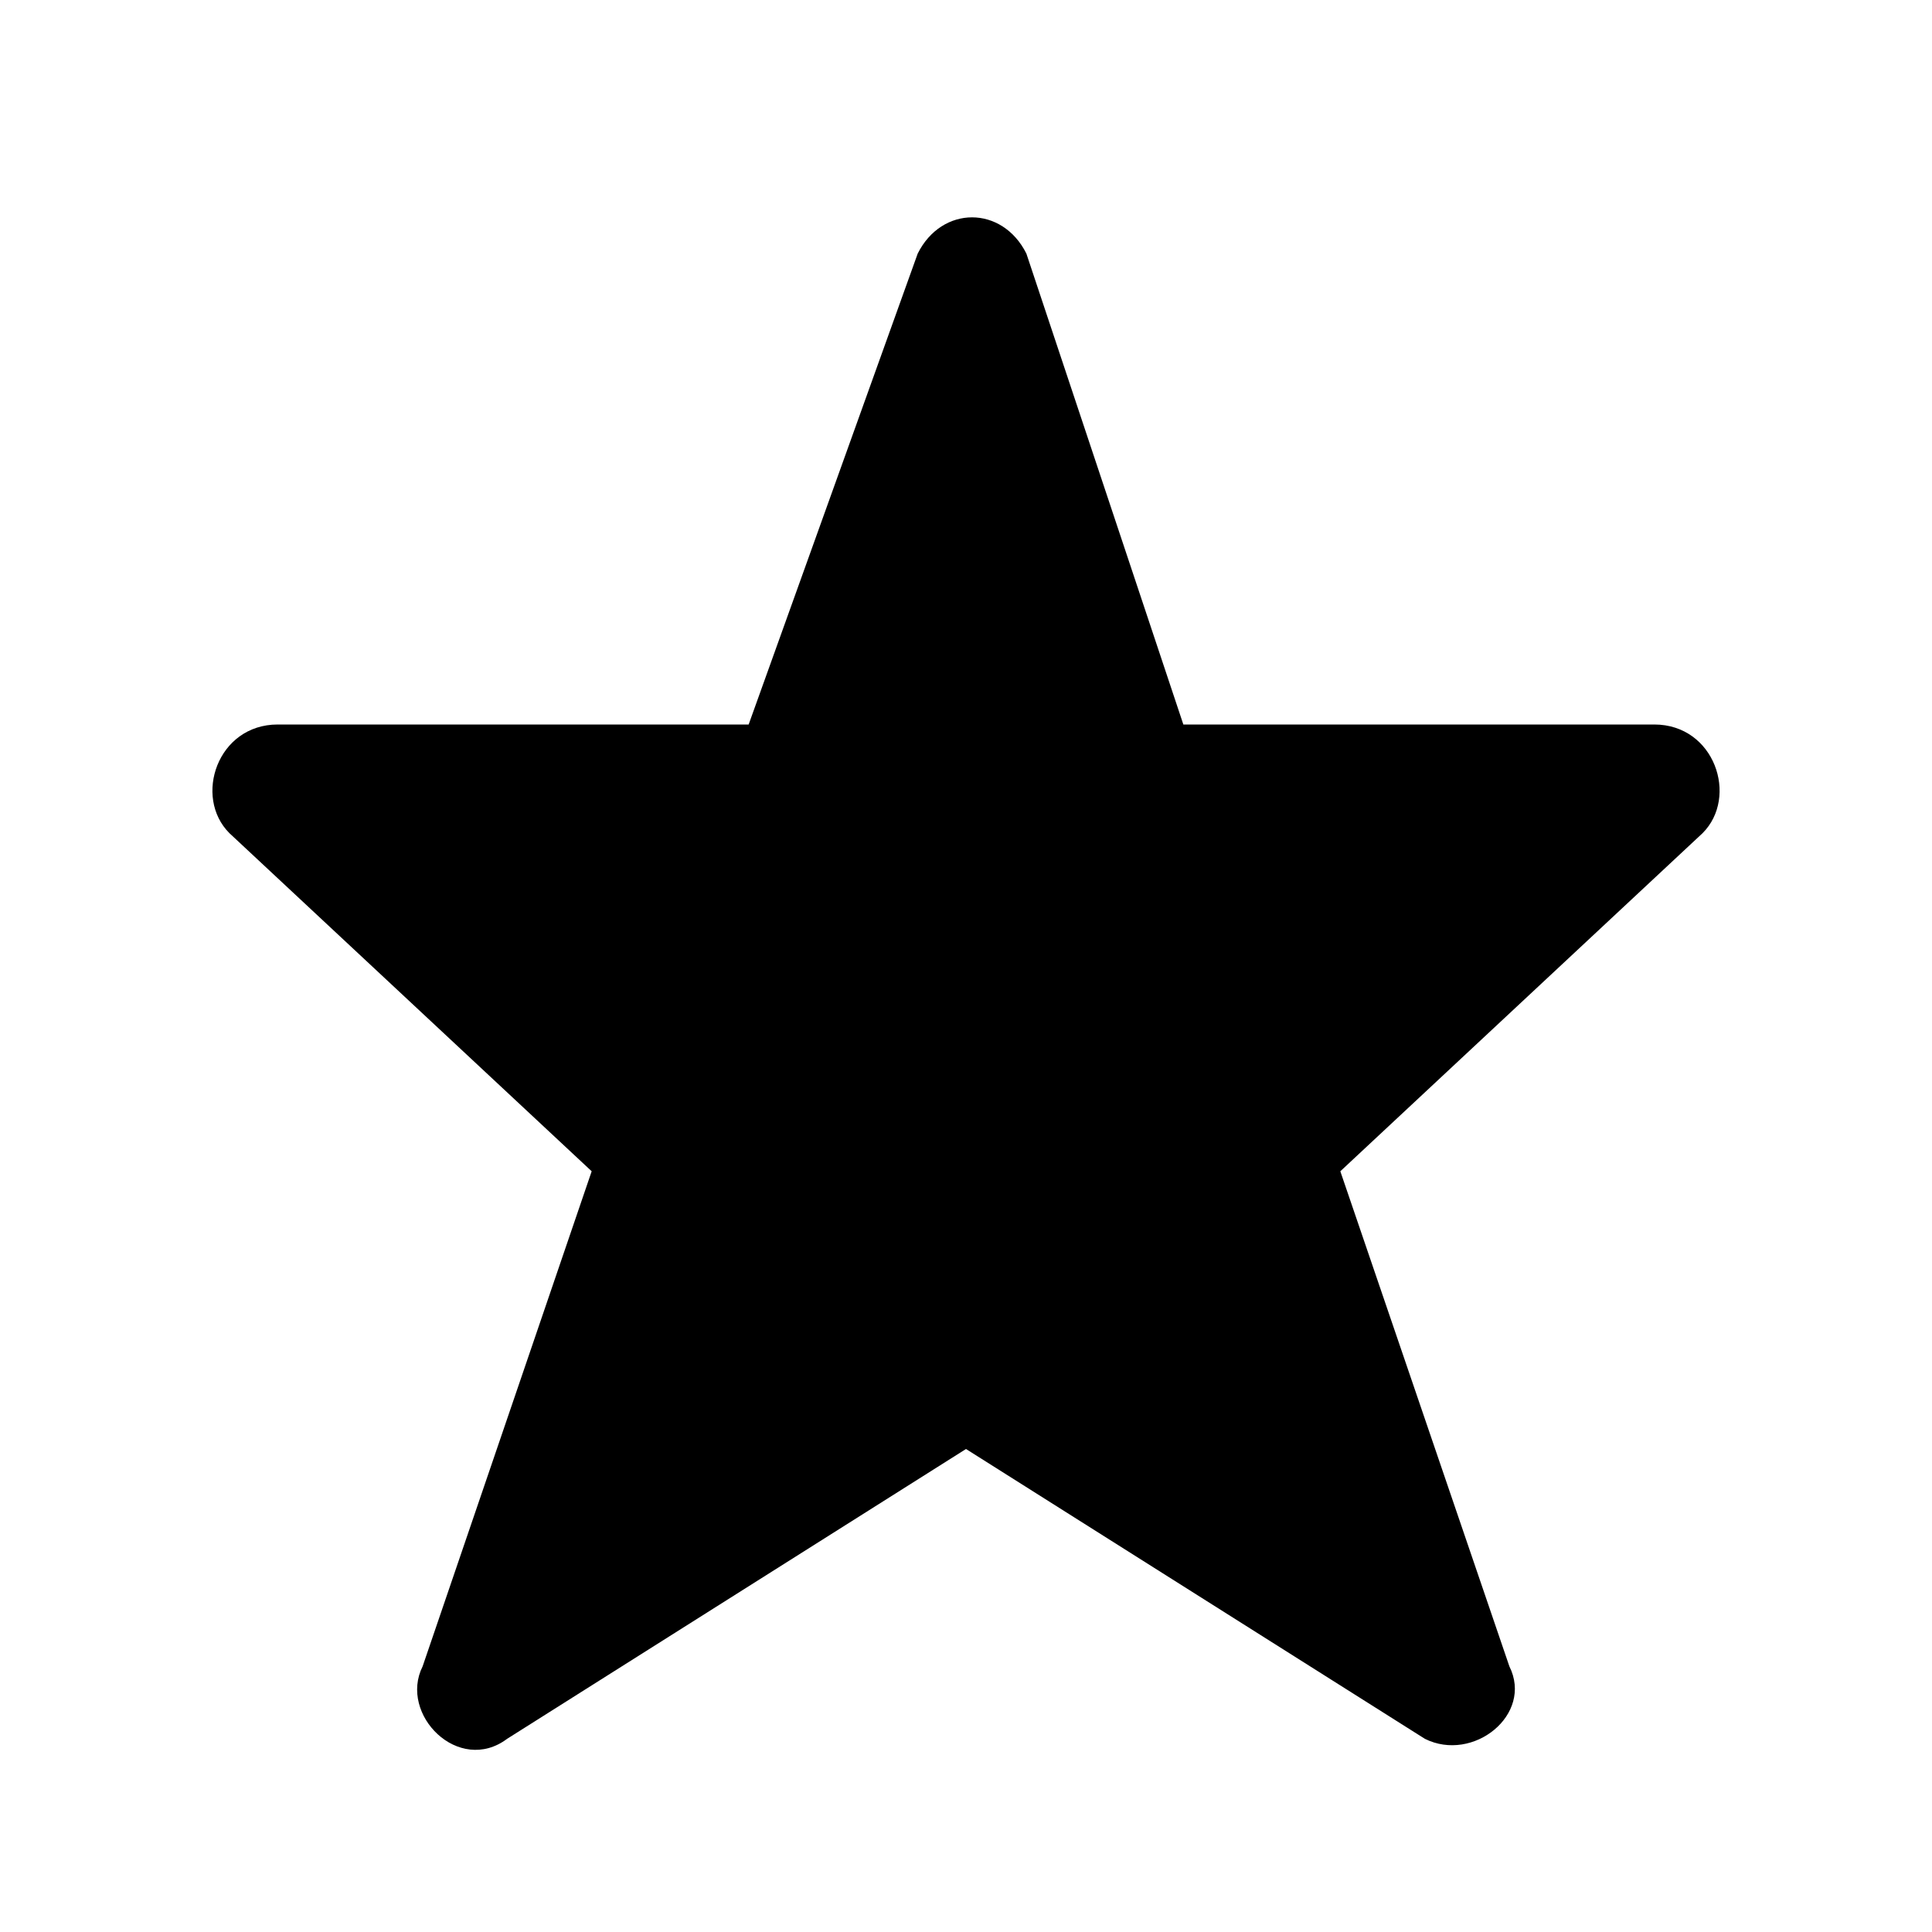
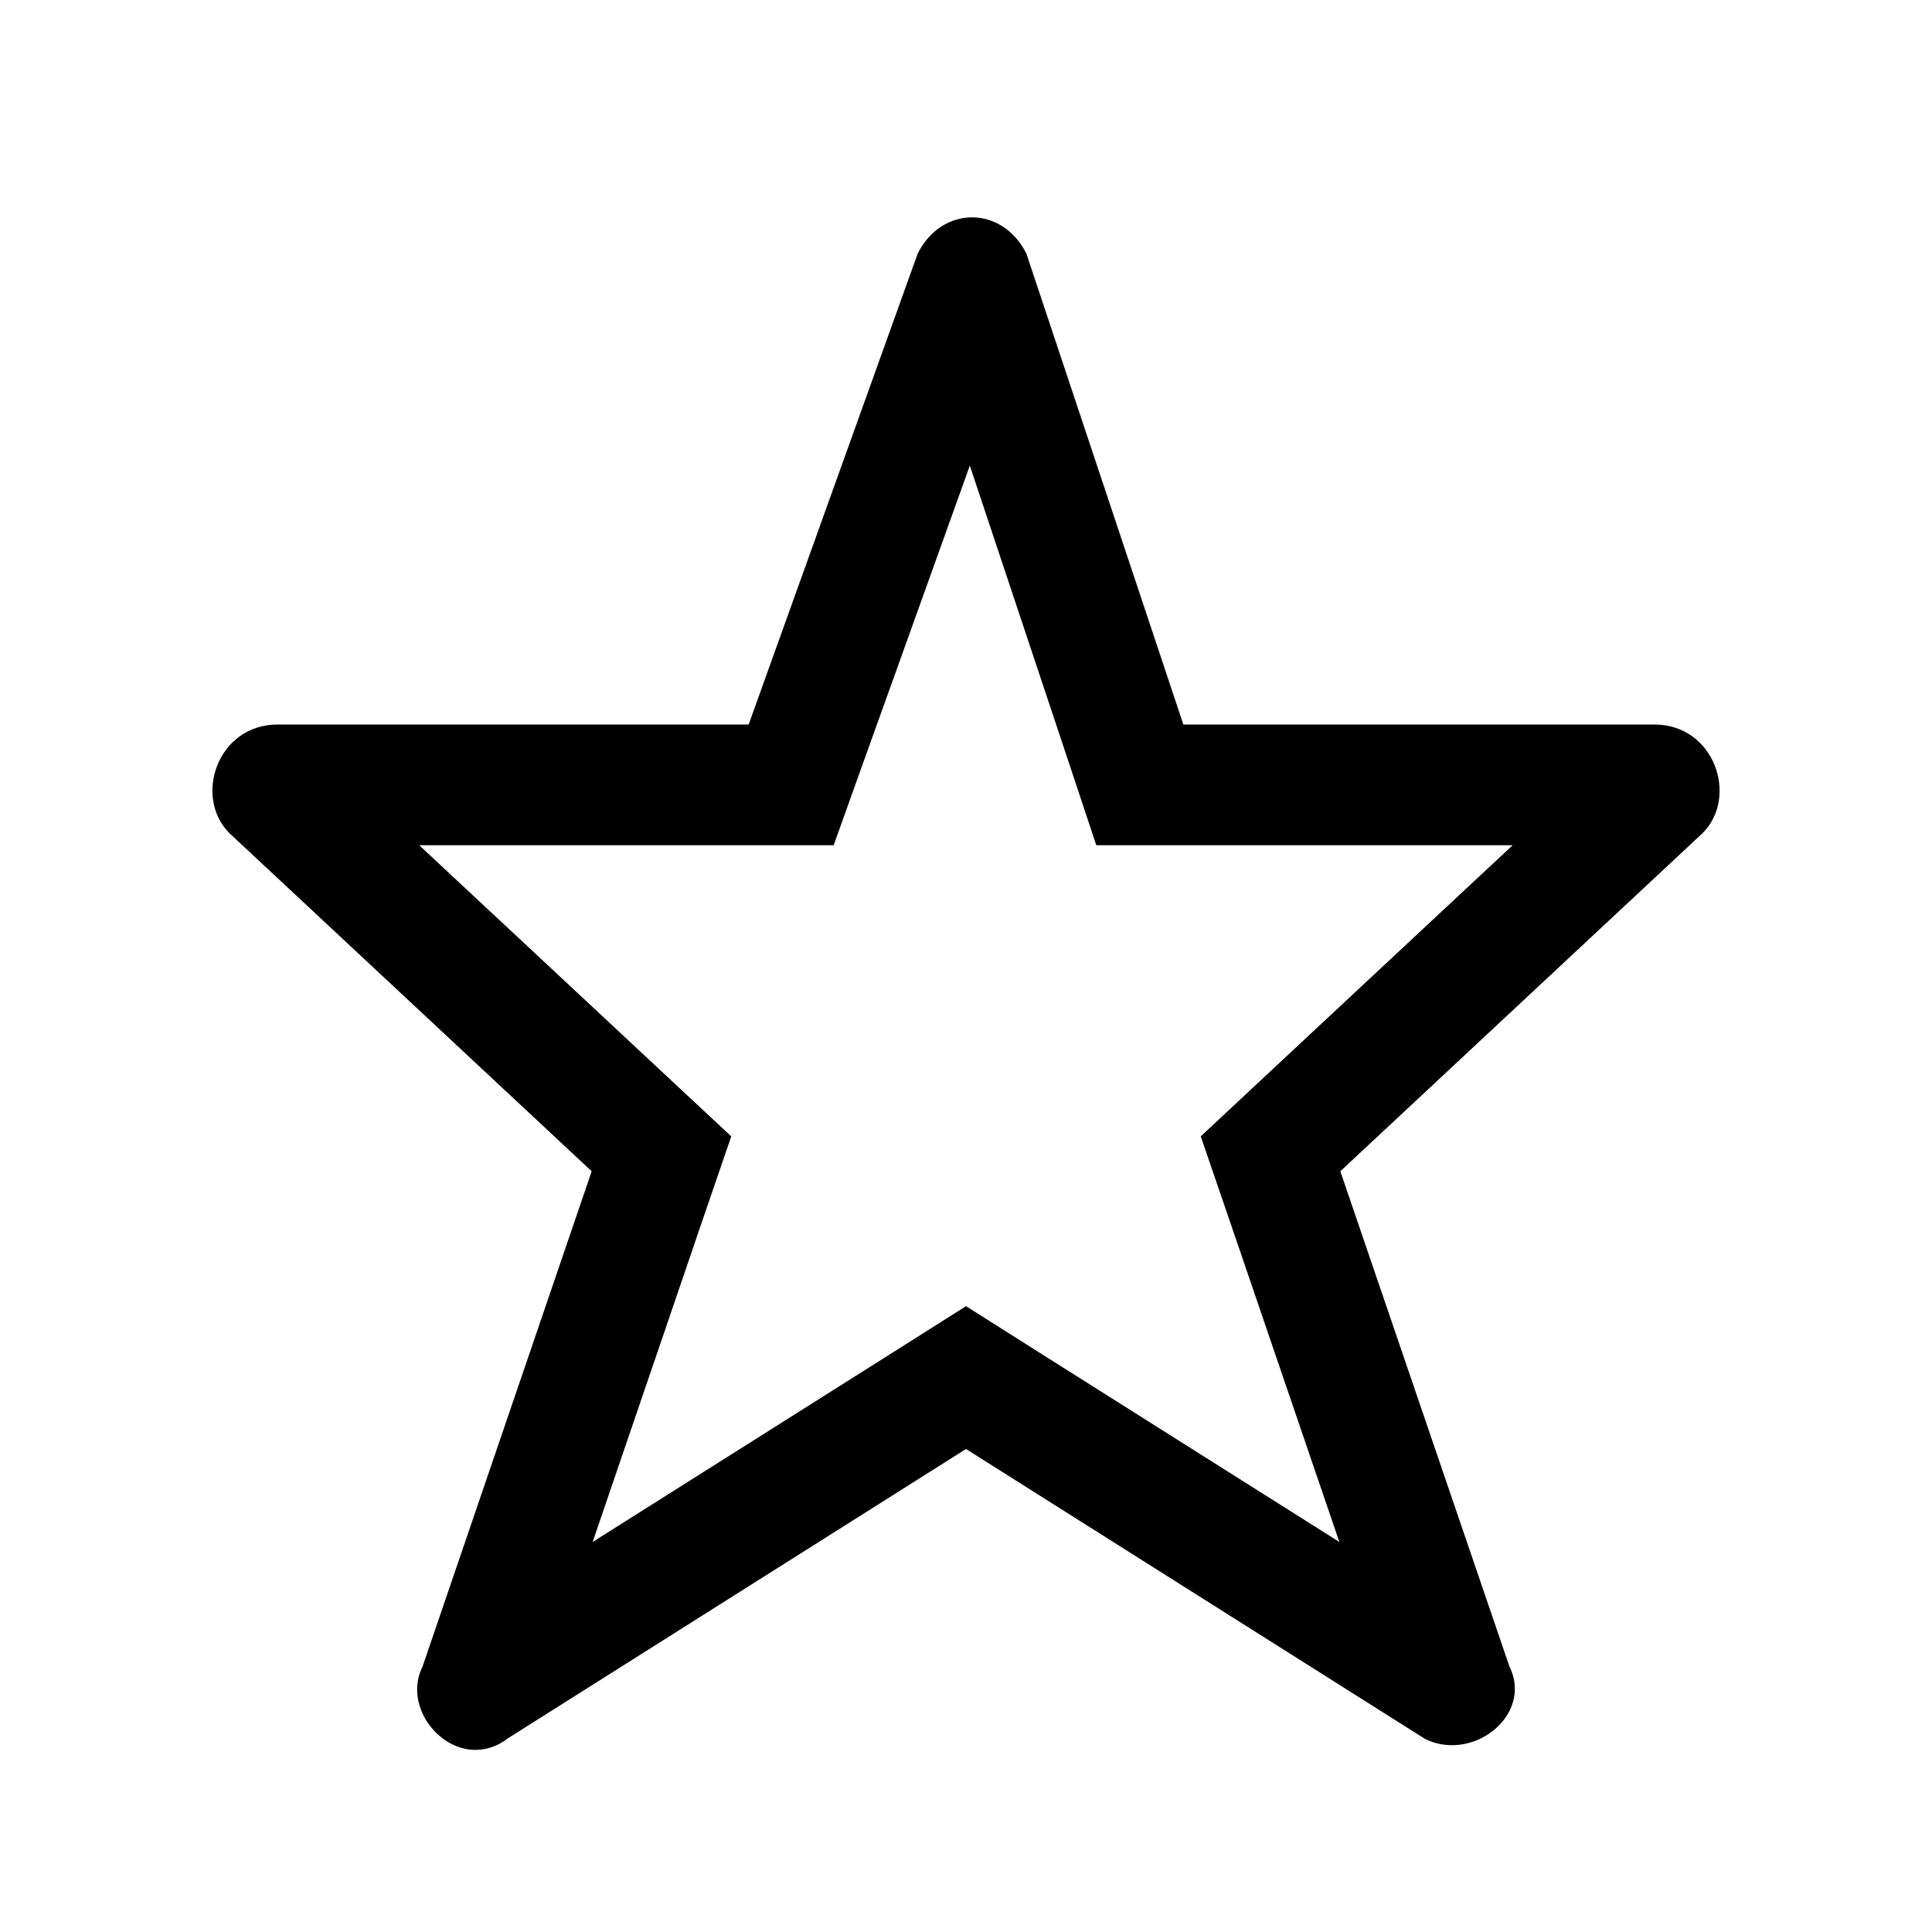
<svg xmlns="http://www.w3.org/2000/svg" viewBox="0 0 16 16">
  <g fill="currentColor">
-     <path d="M13.7 6H9.8L8.5 2.1c-.2-.4-.7-.4-.9 0L6.2 6H2.3c-.5 0-.7.6-.4.9l3 2.8-1.4 4.1c-.2.4.3.9.7.6L8 12l3.8 2.4c.4.2.9-.2.7-.6l-1.4-4.1 3-2.8c.3-.3.1-.9-.4-.9z" />
+     <path d="m8.032 3.857.82 2.46.227.683h3.448l-2.11 1.969-.473.442.21.612.938 2.747-2.558-1.615L8 10.817l-.534.338-2.558 1.615.938-2.747.21-.612-.474-.442L3.472 7h3.432l.237-.662.89-2.48M8.05 1.8c-.175 0-.35.1-.45.3L6.2 6H2.3c-.5 0-.7.6-.4.9l3 2.8-1.4 4.1c-.157.315.119.692.438.692A.431.431 0 0 0 4.2 14.4L8 12l3.8 2.4c.073.037.15.053.225.053.335 0 .638-.326.475-.653l-1.4-4.1 3-2.8c.3-.3.1-.9-.4-.9H9.8L8.5 2.1c-.1-.2-.275-.3-.45-.3Z" />
  </g>
</svg>
